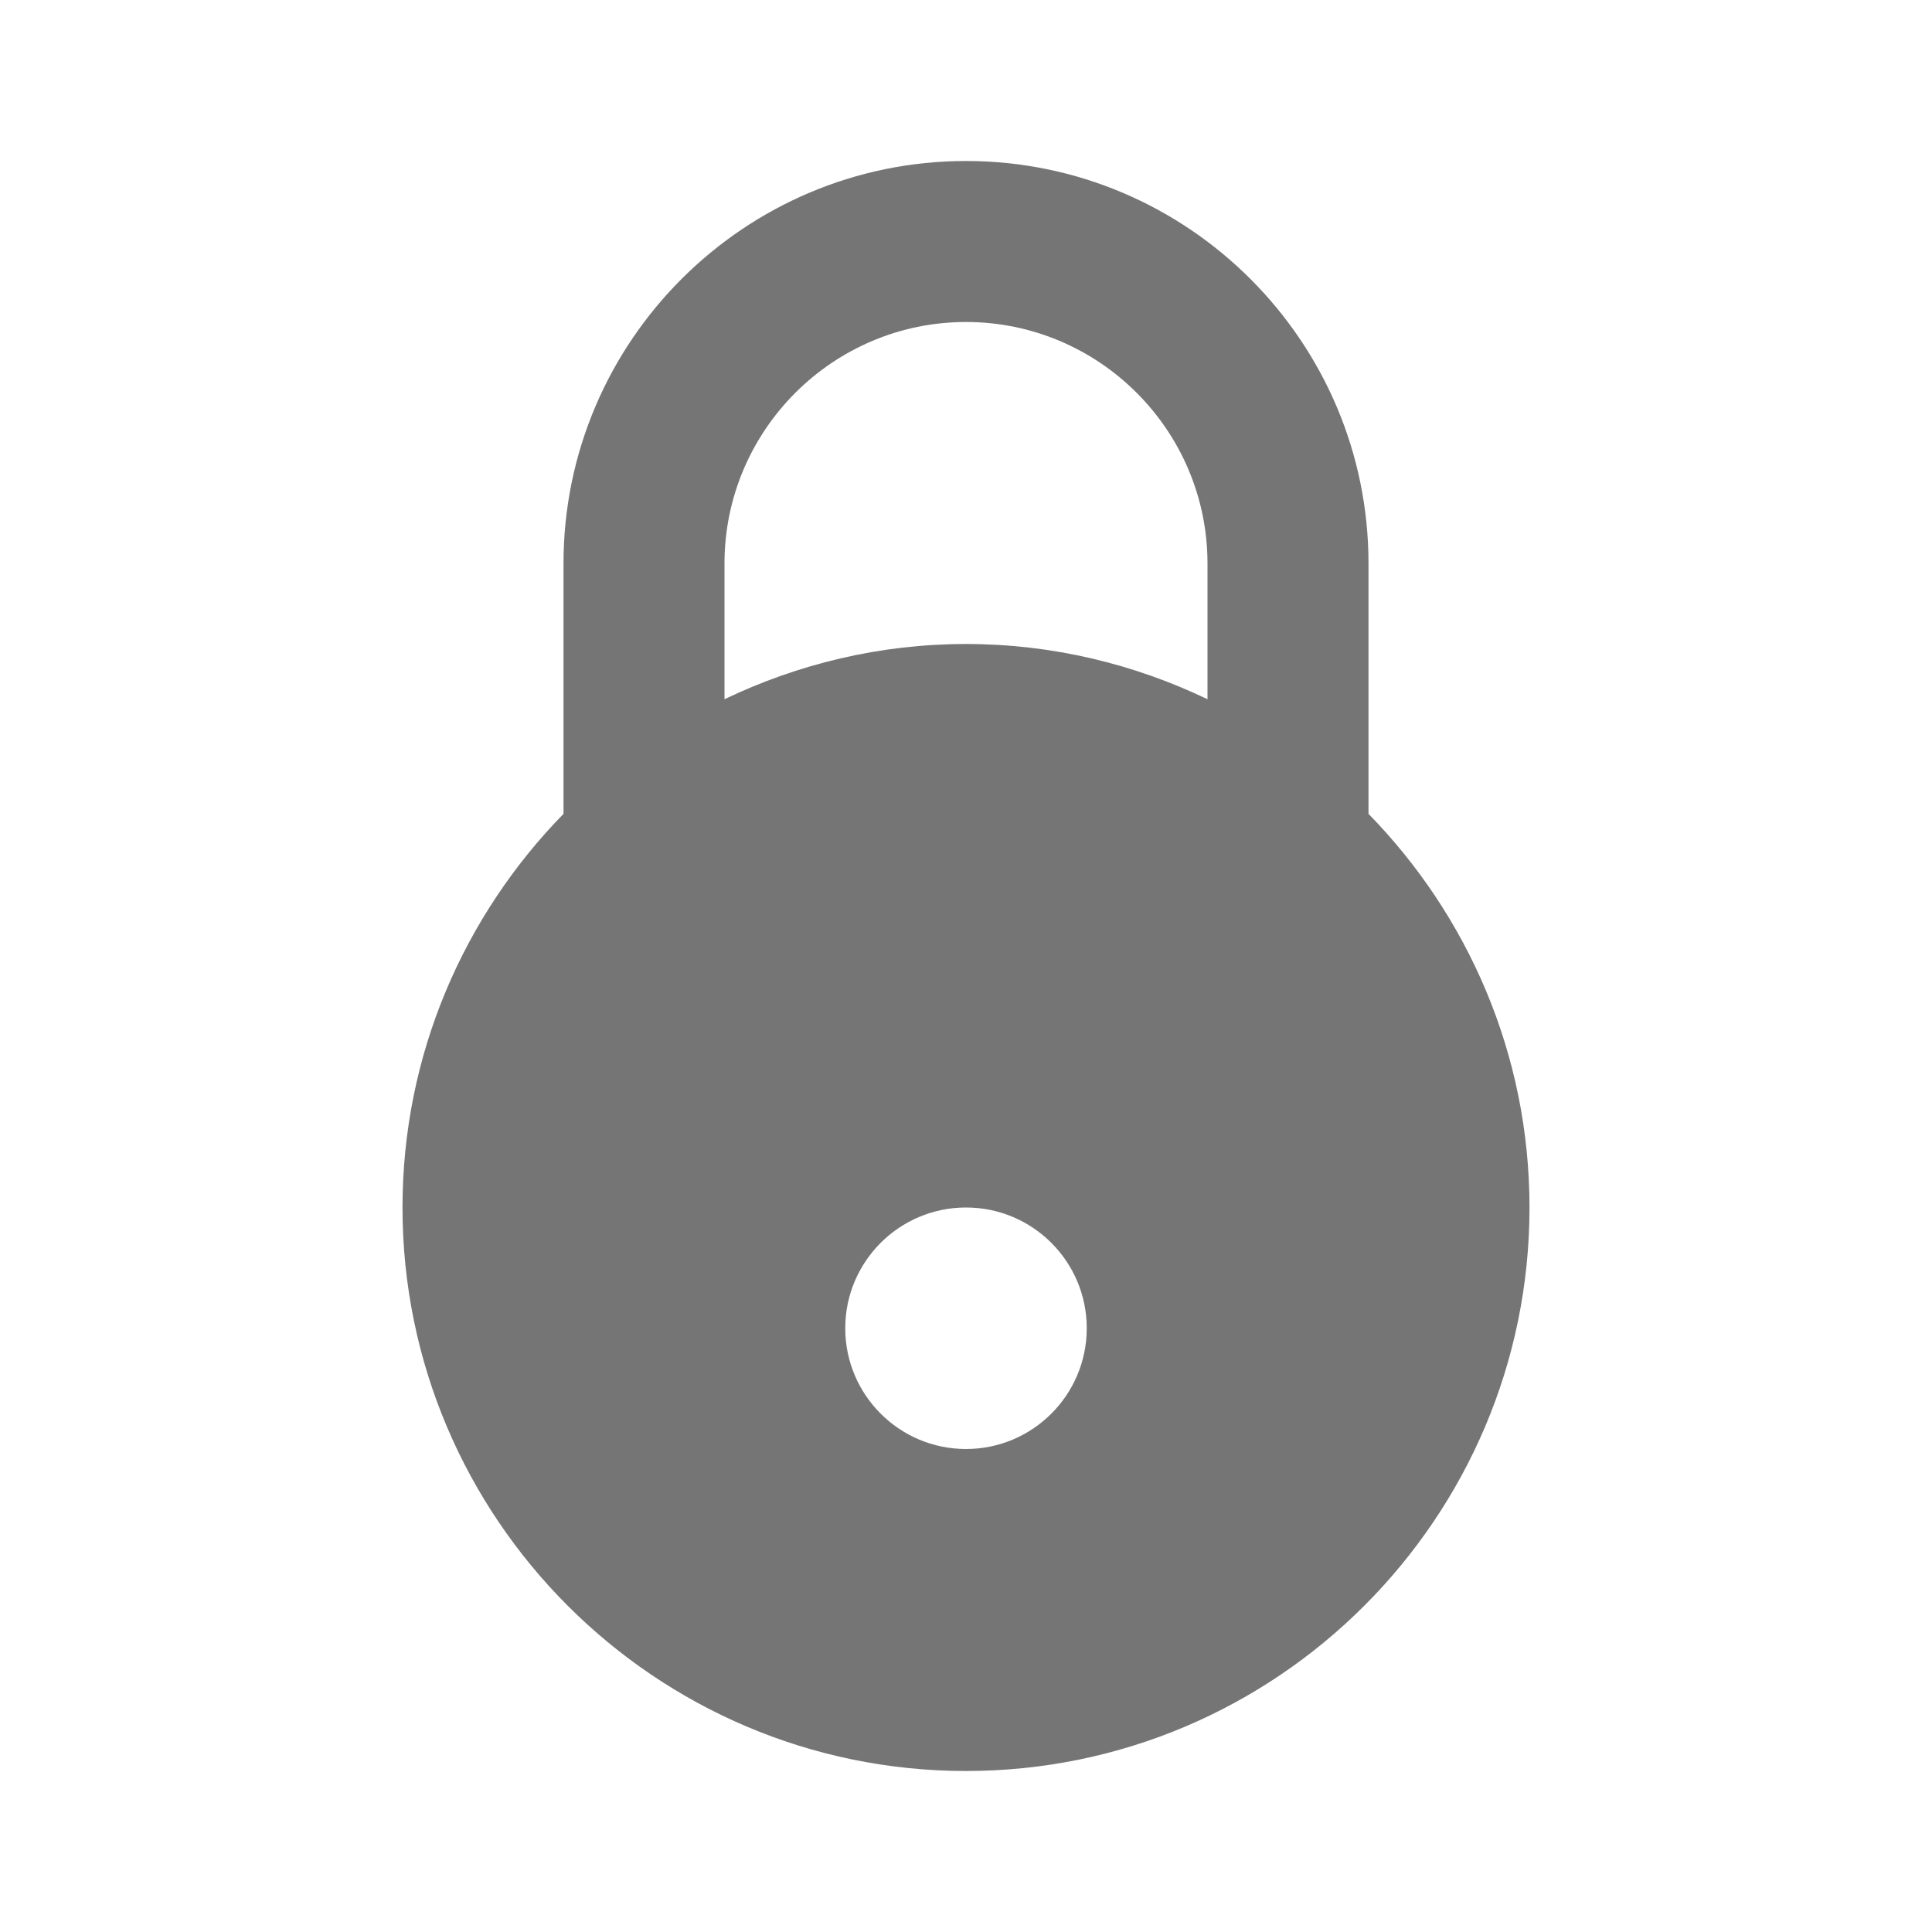
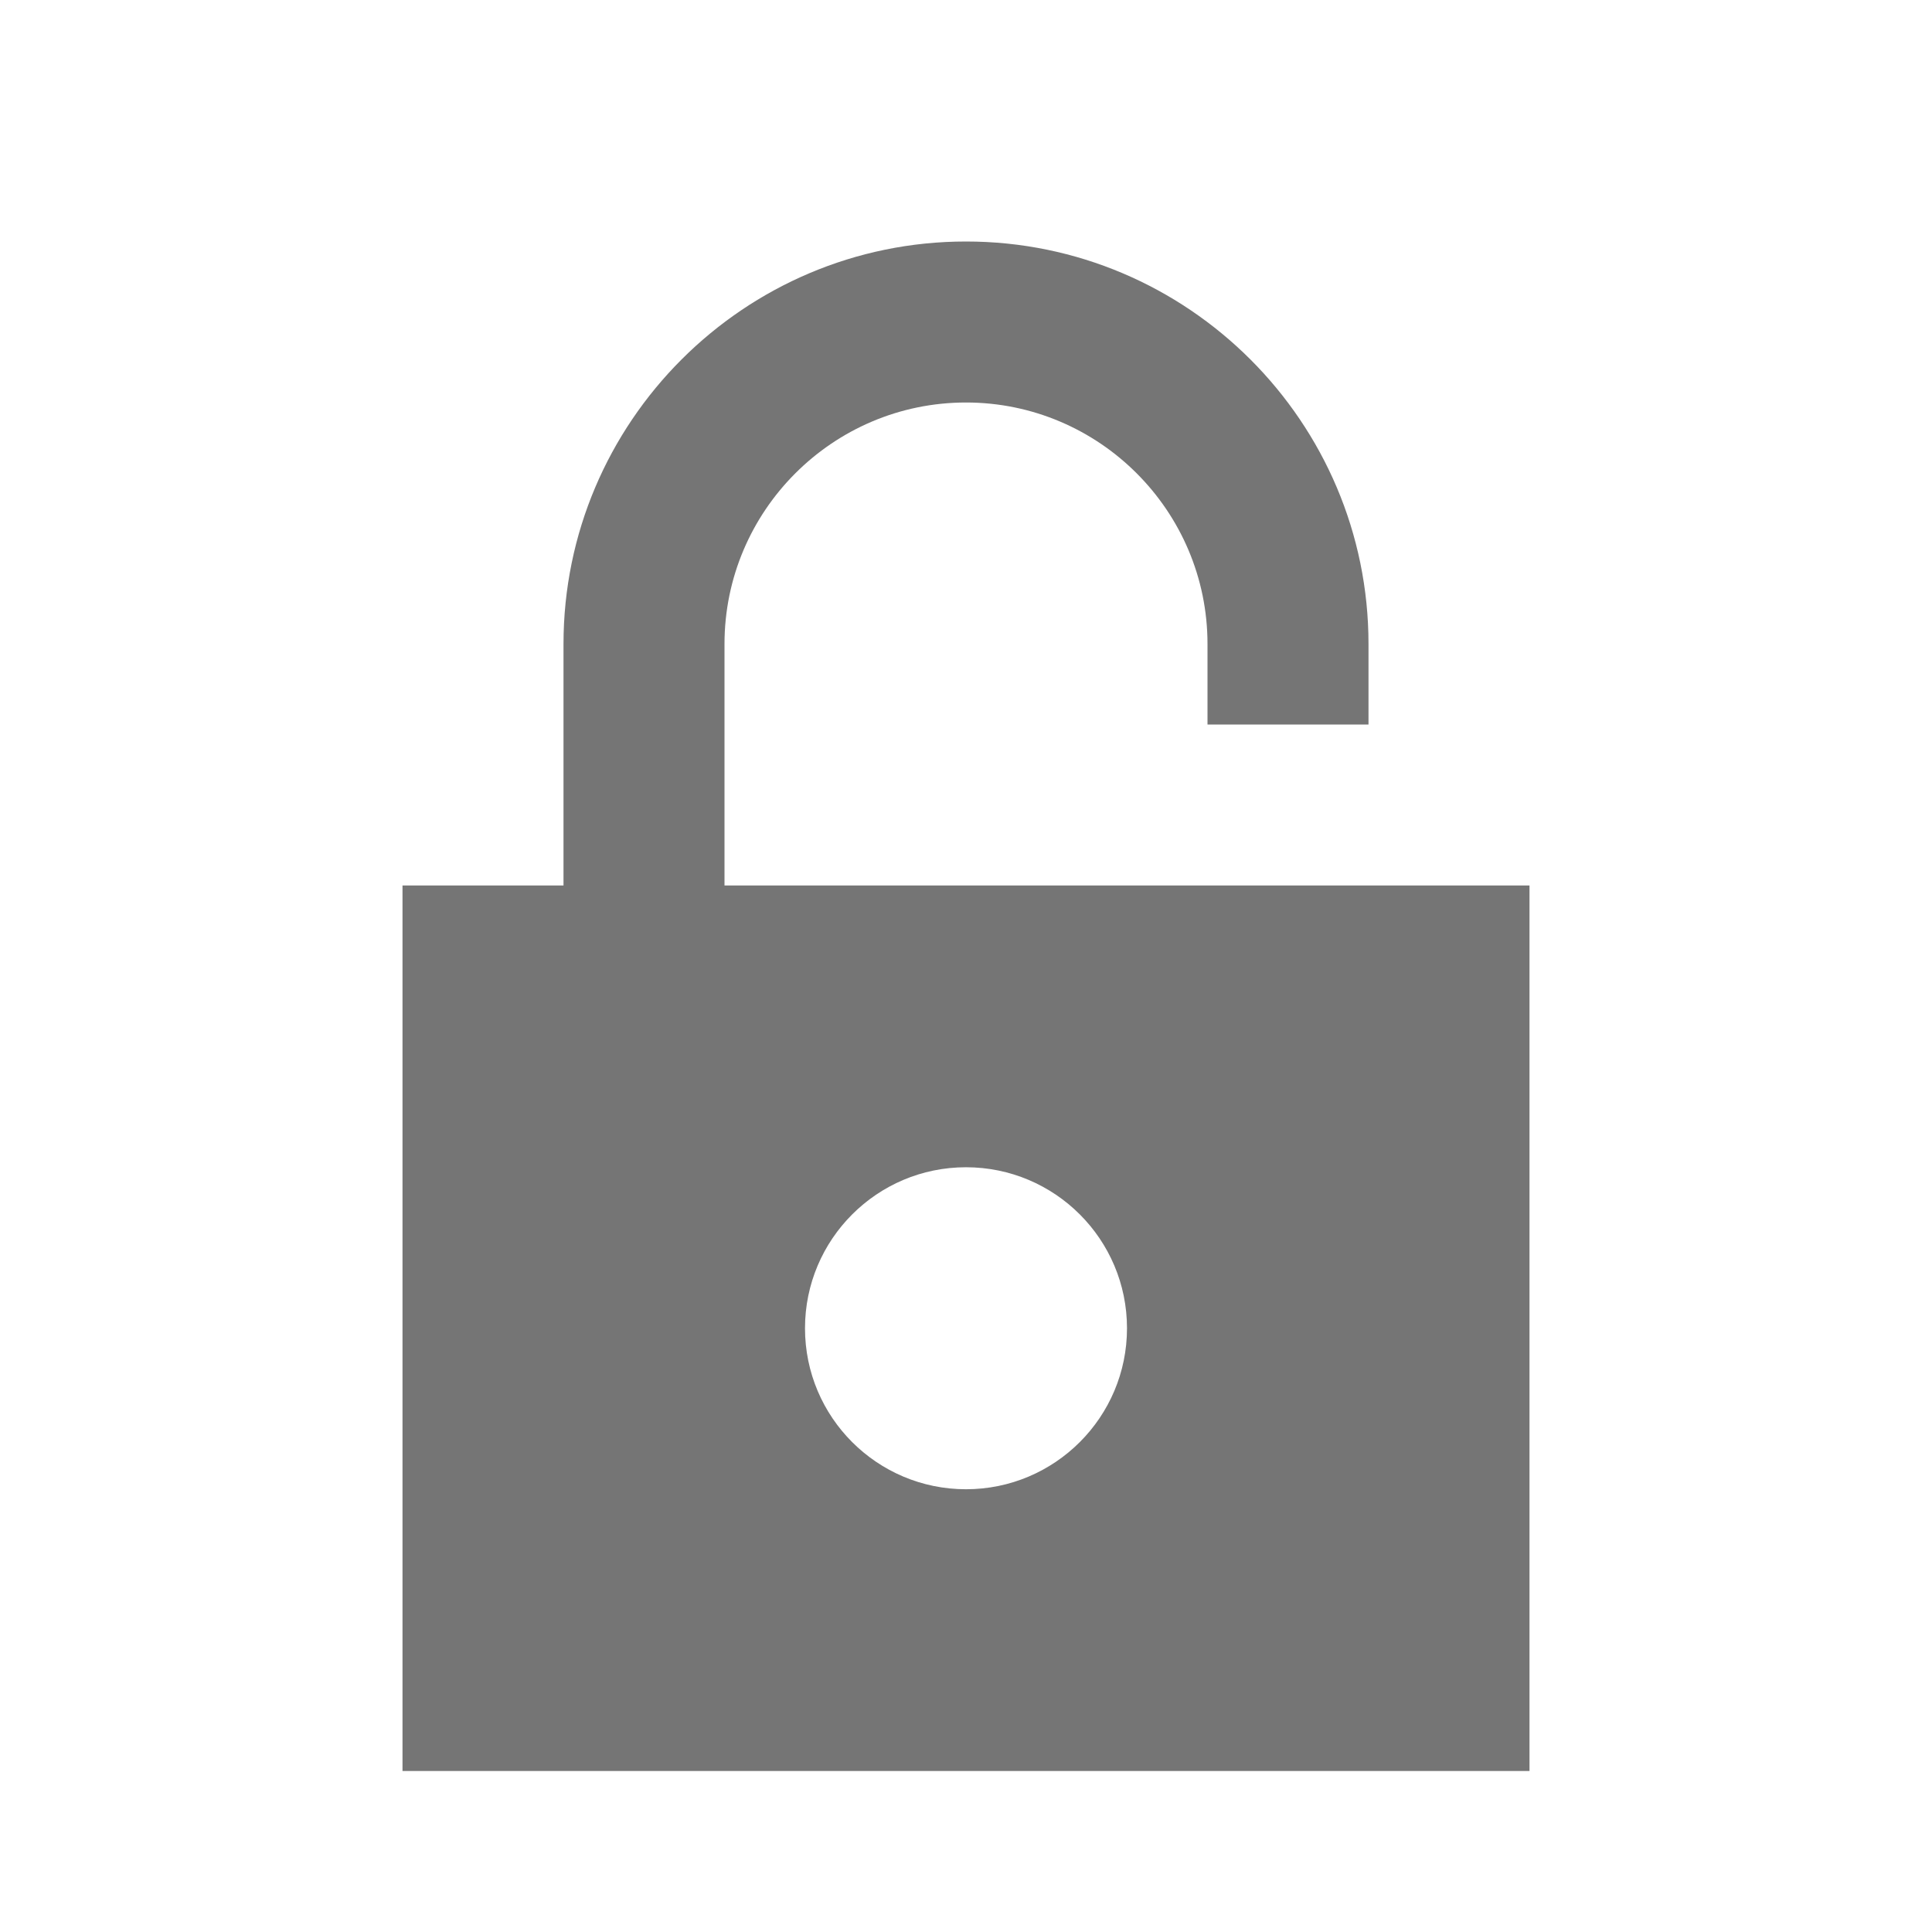
<svg xmlns="http://www.w3.org/2000/svg" version="1.1" x="0px" y="0px" width="24px" height="24px" viewBox="0 0 24 24" enable-background="new 0 0 24 24" xml:space="preserve">
-   <g id="Frame-24px">
-     <rect fill="none" width="24" height="24" />
+   <g id="Frame_-_24px">
+     <rect y="-0.001" fill="none" width="24" height="24" />
  </g>
  <g id="Filled_Icons">
-     <path fill="#757575" d="M17,10.11V7c0-2.757-2.243-5-5-5S7,4.243,7,7v3.11C5.765,11.373,5,13.098,5,15c0,3.86,3.141,7,7,7   s7-3.14,7-7C19,13.098,18.235,11.373,17,10.11z M12,18c-0.828,0-1.5-0.672-1.5-1.5S11.172,15,12,15s1.5,0.672,1.5,1.5   S12.828,18,12,18z M15,8.686C14.09,8.25,13.074,8,12,8S9.91,8.25,9,8.686V7c0-1.654,1.346-3,3-3s3,1.346,3,3V8.686z" />
+     <path fill="#757575" d="M9,11v-3c0-1.654,1.346-3,3-3s3,1.346,3,3v1h2v-1c0-2.757-2.243-5-5-5s-5,2.243-5,5v3H5v11h14V11H9z    M12,18.5c-1.104,0-2-0.895-2-2c0-1.104,0.896-2,2-2s2,0.896,2,2C14,17.604,13.104,18.5,12,18.5z" />
  </g>
</svg>
